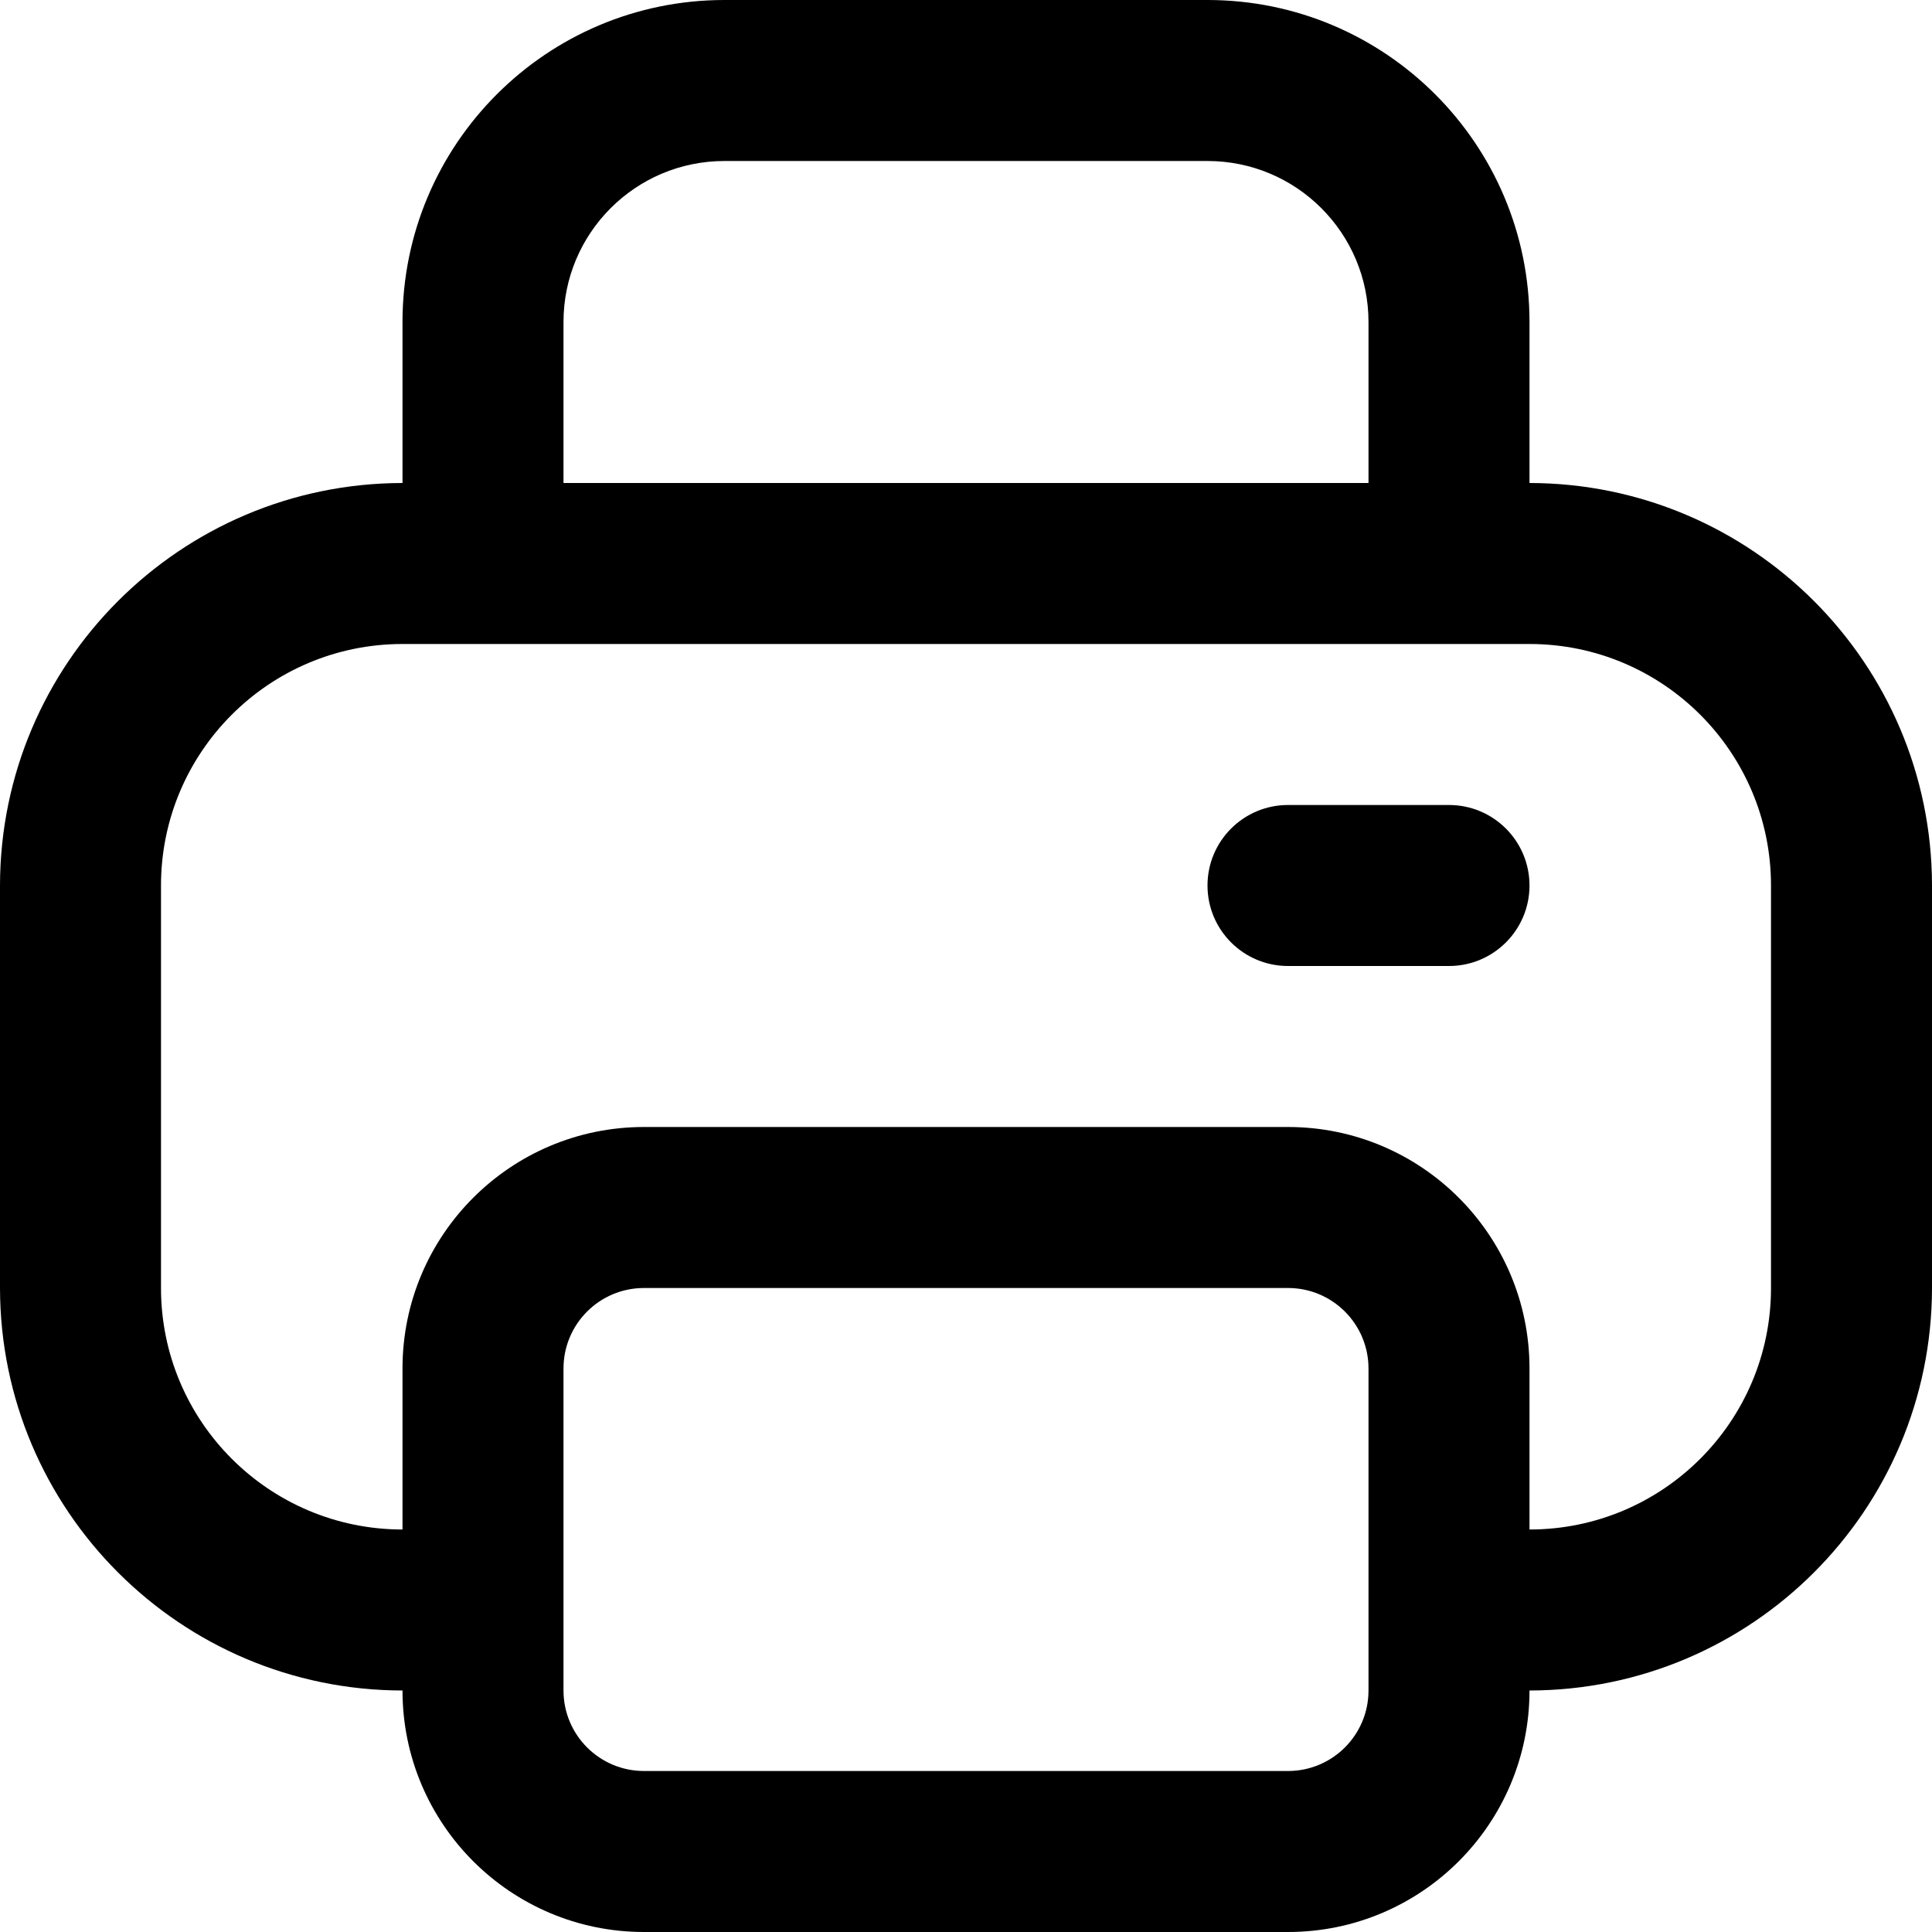
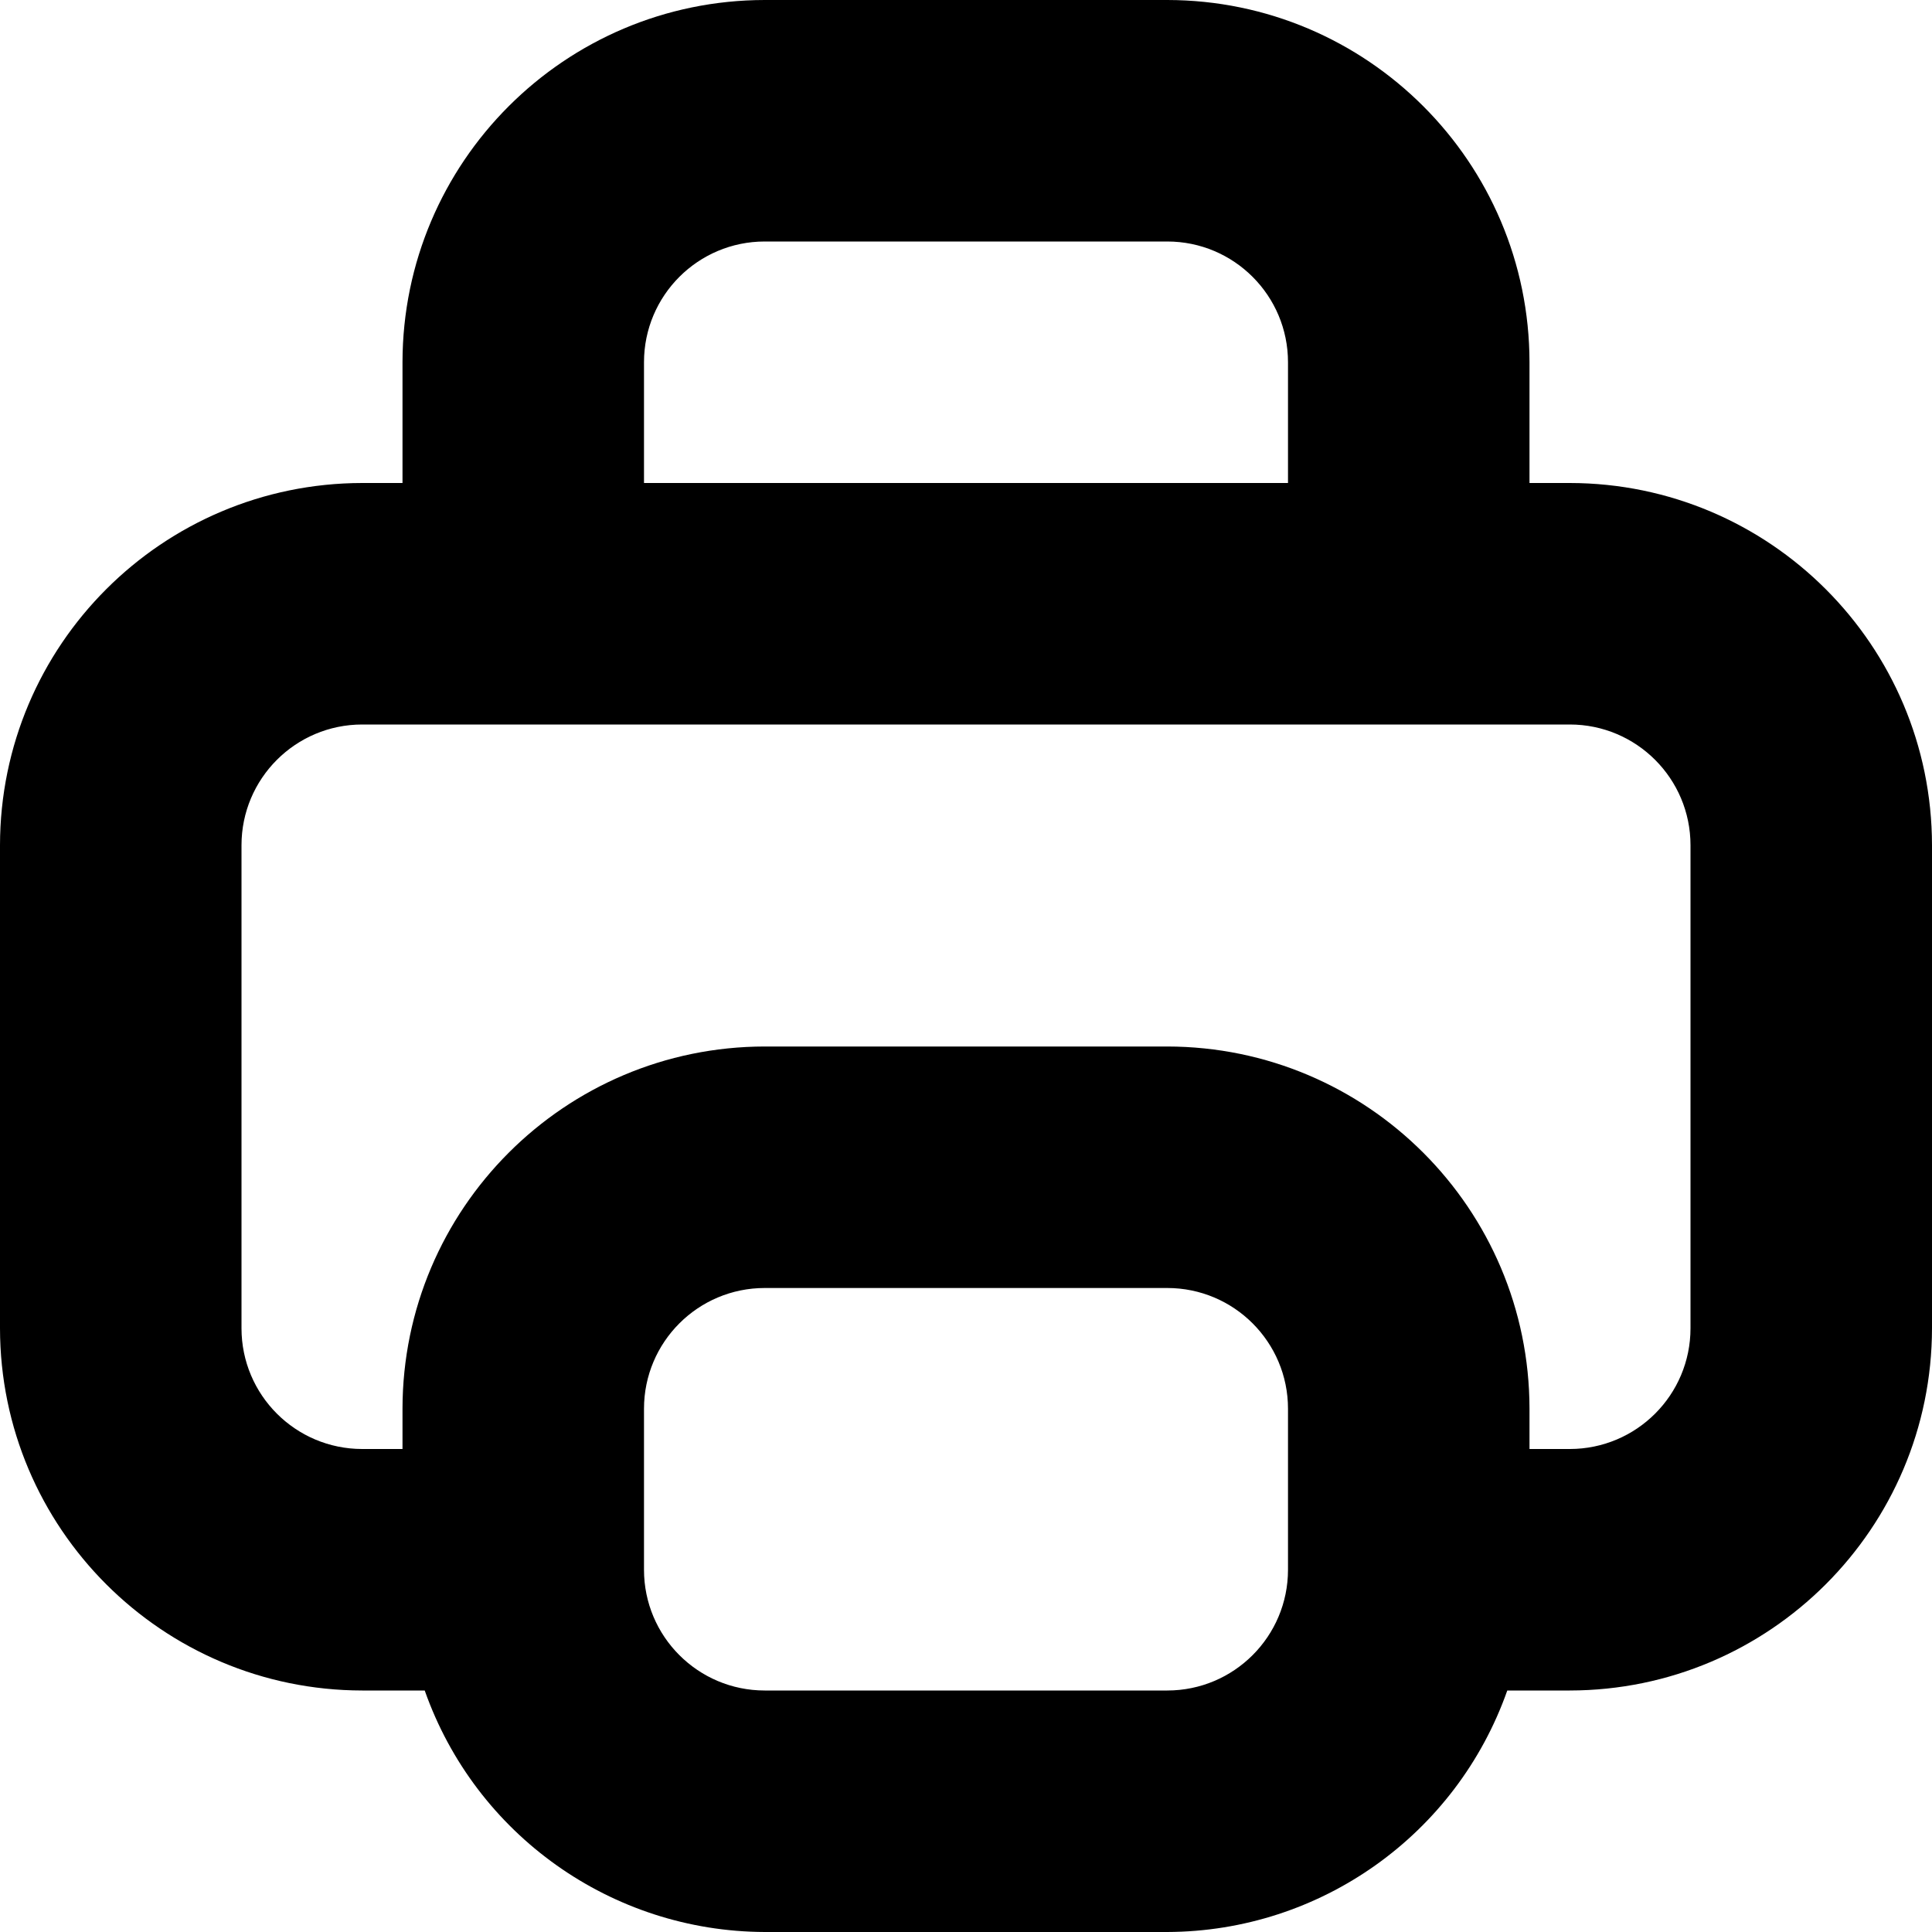
- <svg xmlns="http://www.w3.org/2000/svg" id="Outline" viewBox="0 0 24 24" width="512" height="512">
-   <path d="M19,6V4a4,4,0,0,0-4-4H9A4,4,0,0,0,5,4V6a5.006,5.006,0,0,0-5,5v5a5.006,5.006,0,0,0,5,5,3,3,0,0,0,3,3h8a3,3,0,0,0,3-3,5.006,5.006,0,0,0,5-5V11A5.006,5.006,0,0,0,19,6ZM7,4A2,2,0,0,1,9,2h6a2,2,0,0,1,2,2V6H7ZM17,21a1,1,0,0,1-1,1H8a1,1,0,0,1-1-1V17a1,1,0,0,1,1-1h8a1,1,0,0,1,1,1Zm5-5a3,3,0,0,1-3,3V17a3,3,0,0,0-3-3H8a3,3,0,0,0-3,3v2a3,3,0,0,1-3-3V11A3,3,0,0,1,5,8H19a3,3,0,0,1,3,3Z" />
-   <path d="M18,10H16a1,1,0,0,0,0,2h2a1,1,0,0,0,0-2Z" />
+ <svg xmlns="http://www.w3.org/2000/svg" id="Bold" viewBox="0 0 24 24" width="512" height="512">
+   <path d="M19.5,6H19V4.5A4.505,4.505,0,0,0,14.5,0h-5A4.505,4.505,0,0,0,5,4.5V6H4.5A4.505,4.505,0,0,0,0,10.5v6A4.505,4.505,0,0,0,4.5,21h.776A4.494,4.494,0,0,0,9.5,24h5a4.494,4.494,0,0,0,4.224-3H19.5A4.505,4.505,0,0,0,24,16.5v-6A4.505,4.505,0,0,0,19.5,6ZM8,4.5A1.5,1.5,0,0,1,9.5,3h5A1.5,1.5,0,0,1,16,4.5V6H8Zm8,15A1.5,1.5,0,0,1,14.5,21h-5A1.5,1.5,0,0,1,8,19.5v-2A1.5,1.5,0,0,1,9.5,16h5A1.5,1.5,0,0,1,16,17.5Zm5-3A1.5,1.5,0,0,1,19.5,18H19v-.5A4.505,4.505,0,0,0,14.5,13h-5A4.505,4.505,0,0,0,5,17.5V18H4.5A1.5,1.5,0,0,1,3,16.5v-6A1.5,1.5,0,0,1,4.5,9h15A1.5,1.5,0,0,1,21,10.5Z" />
</svg>
